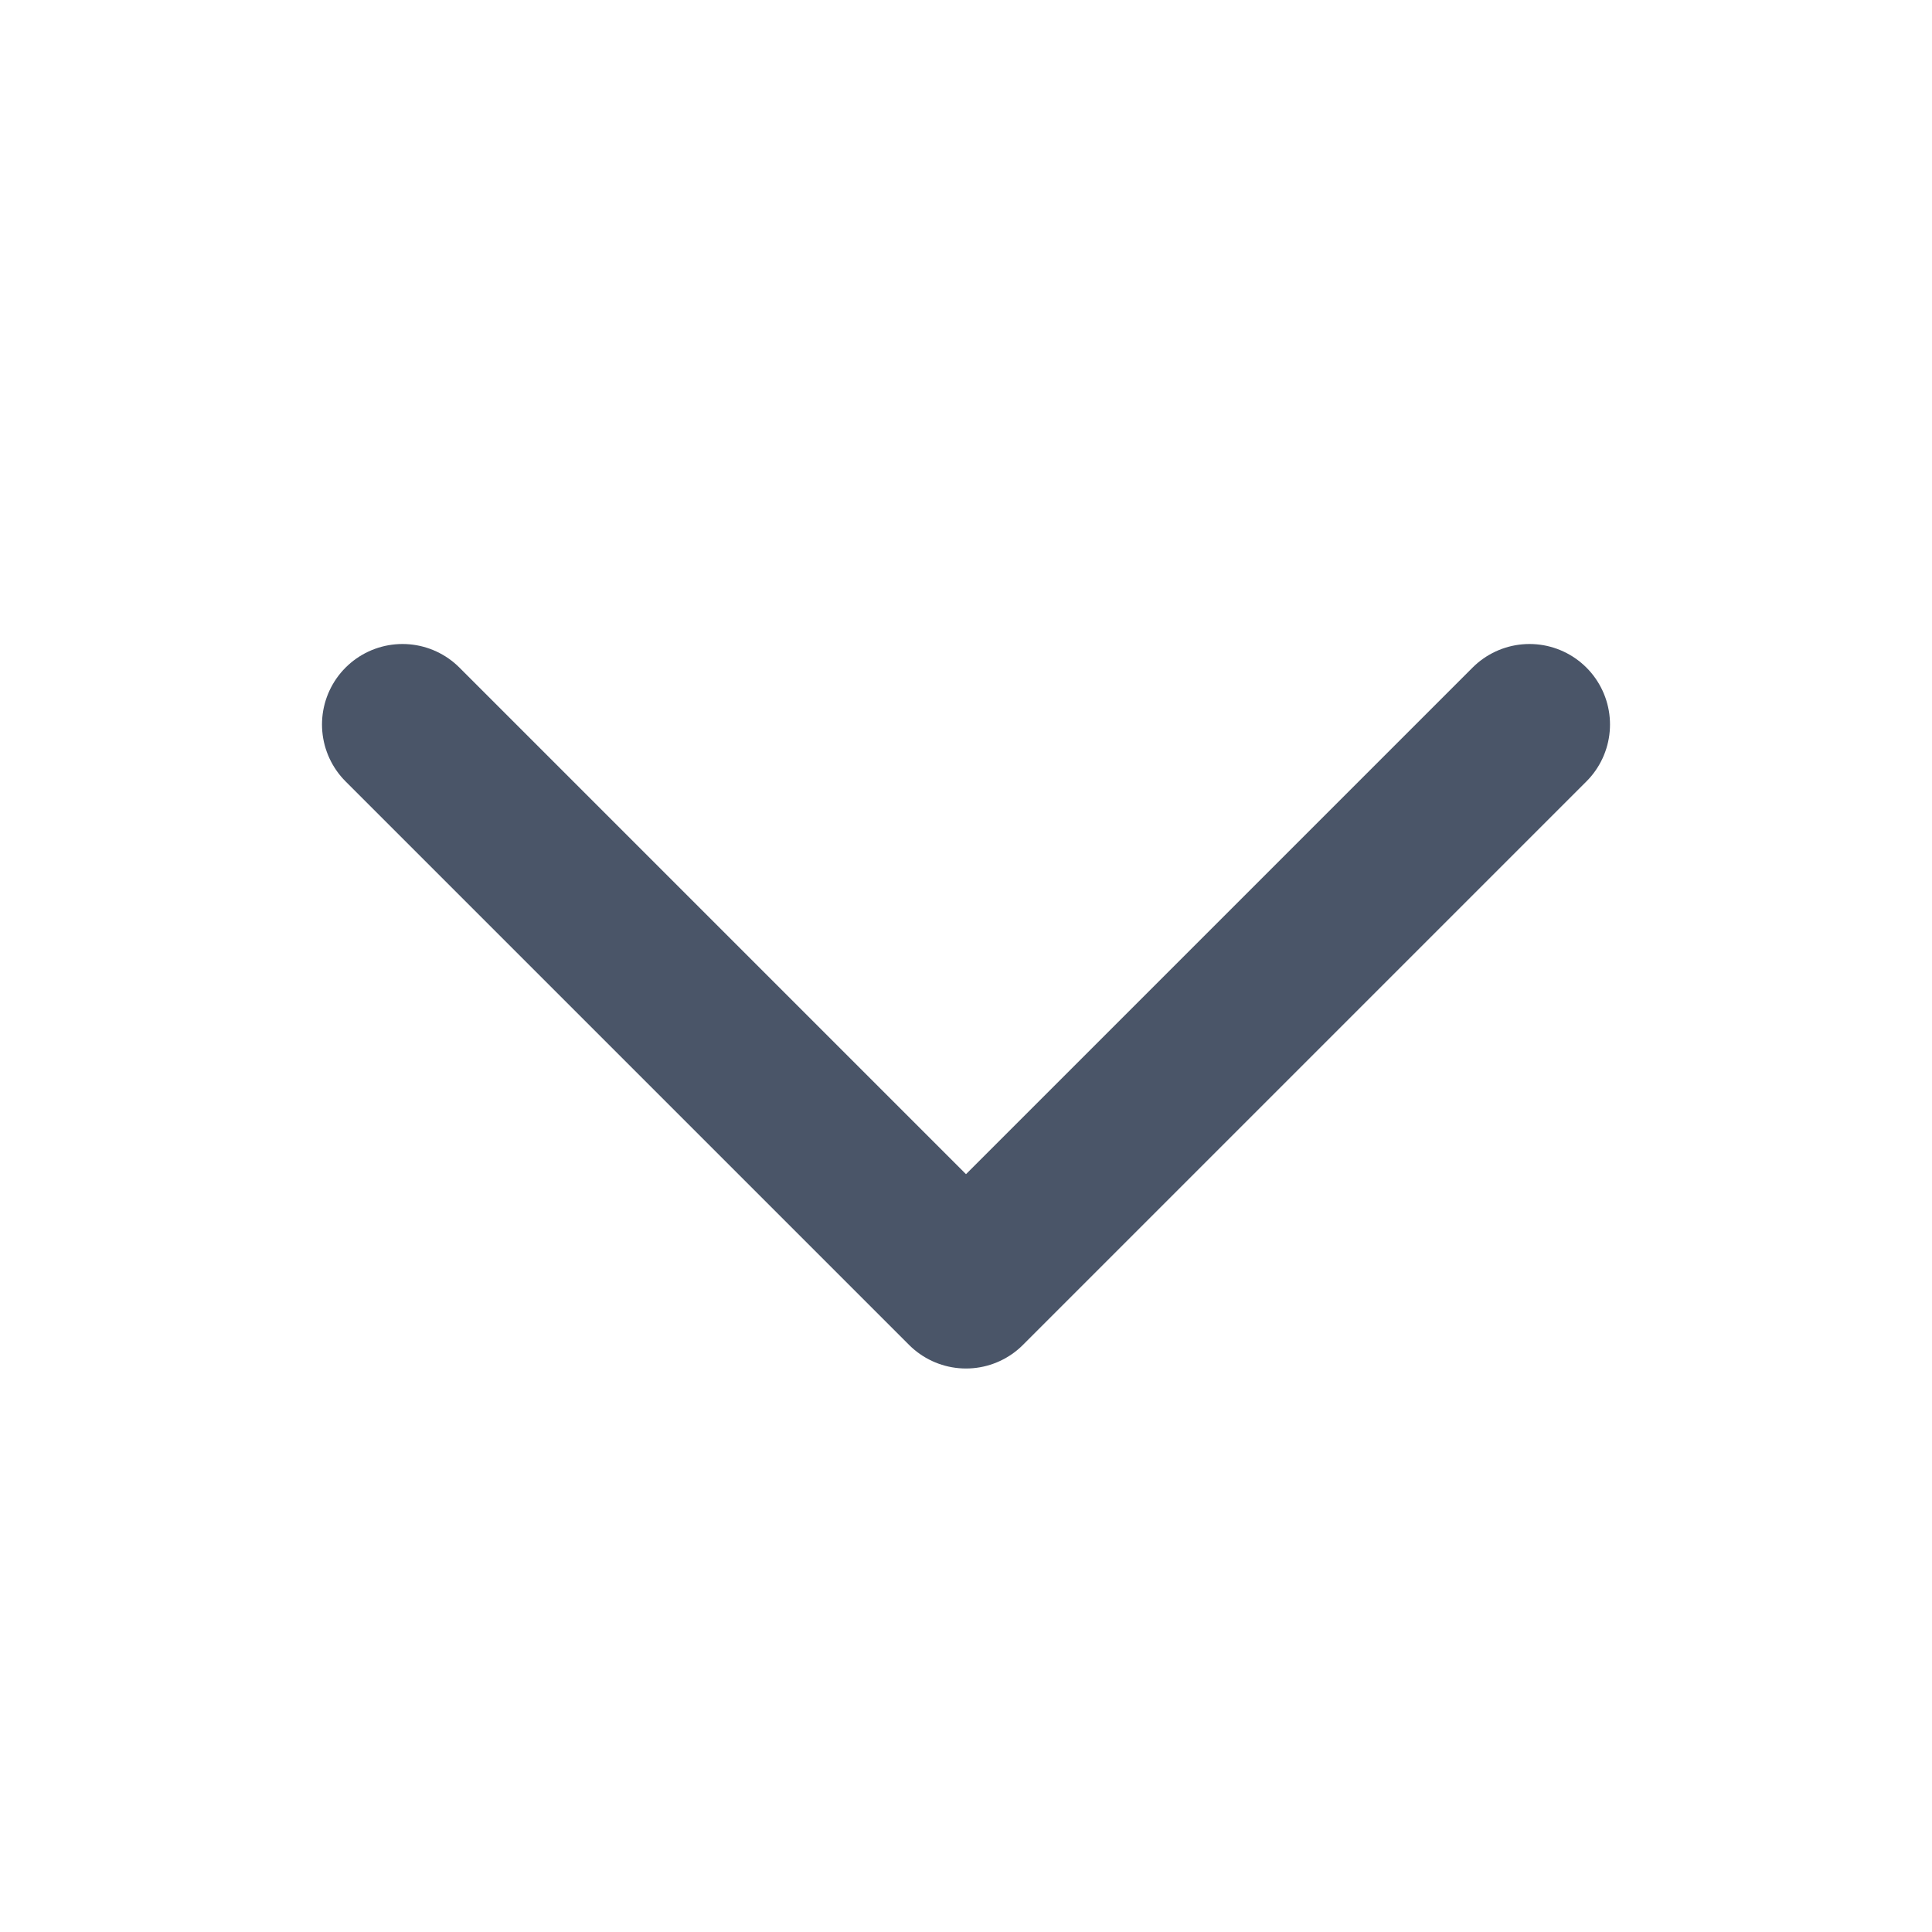
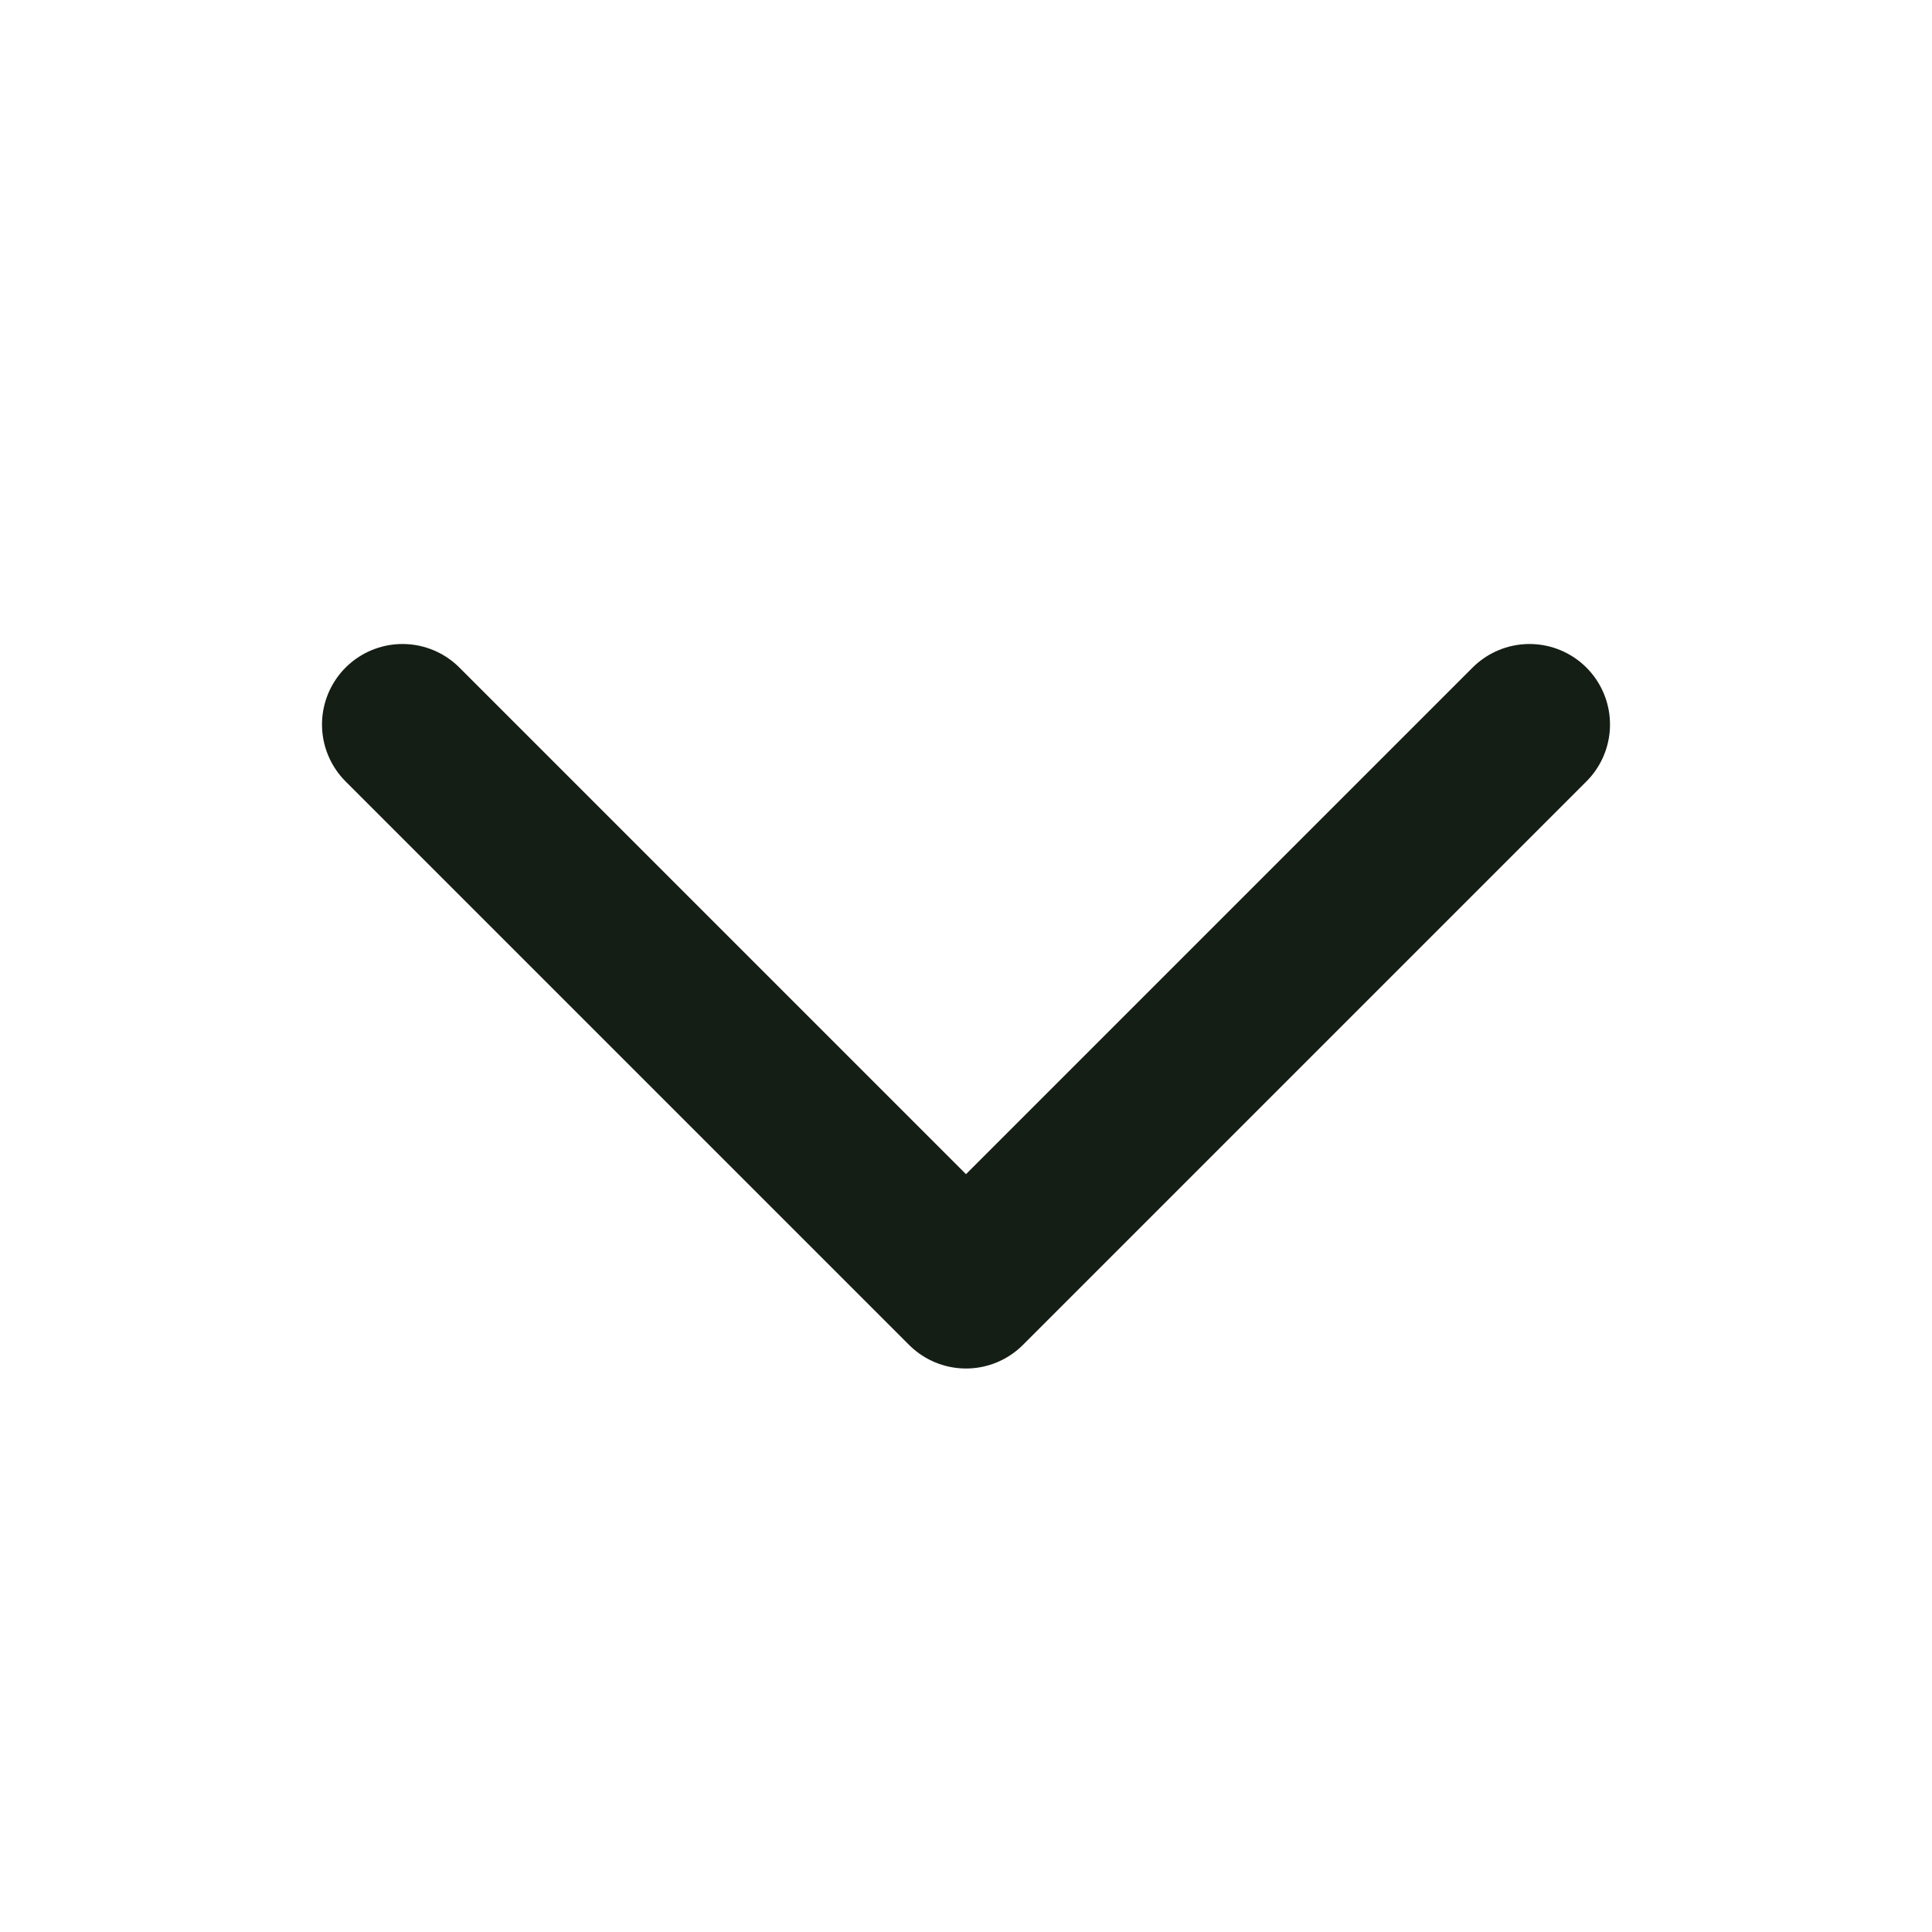
<svg xmlns="http://www.w3.org/2000/svg" width="24" height="24" viewBox="0 0 24 24" fill="none">
-   <path d="M19 9L12 16L5 9" stroke="#4A5568" stroke-width="2" stroke-linecap="round" stroke-linejoin="round" />
+   <path d="M19 9L12 16L5 9" stroke="#151E15" stroke-width="2" stroke-linecap="round" stroke-linejoin="round" />
</svg>
